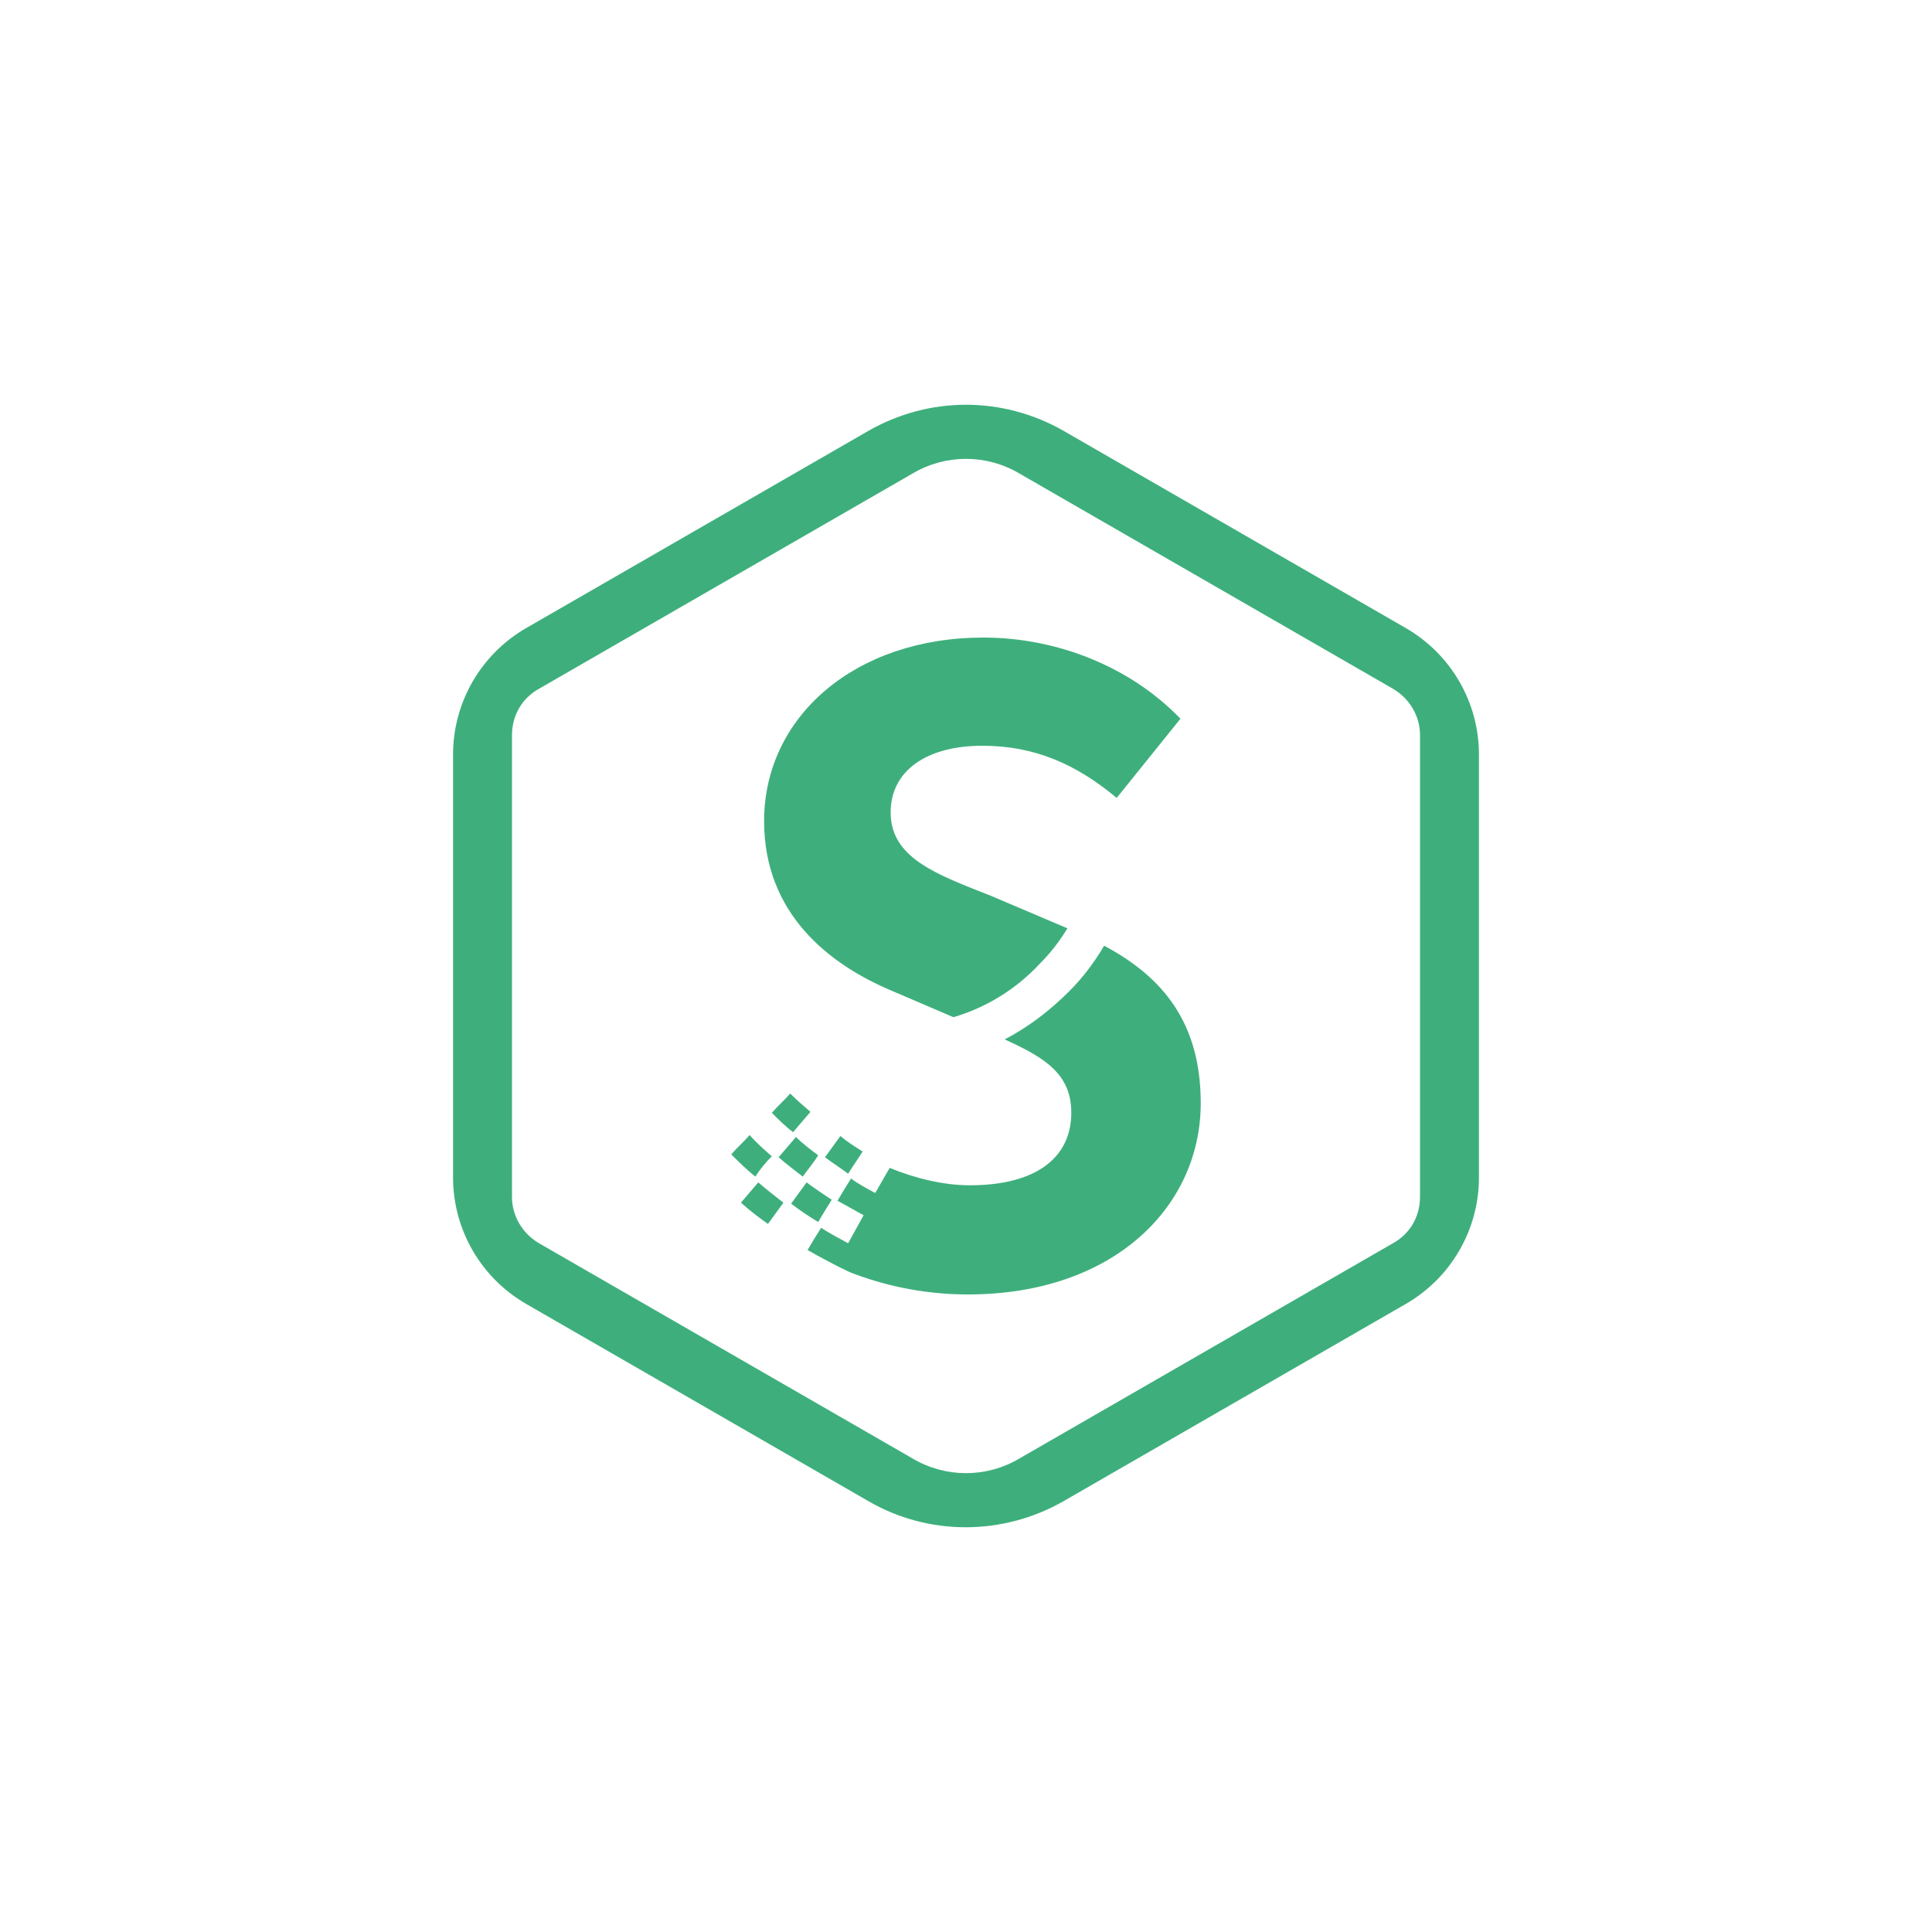
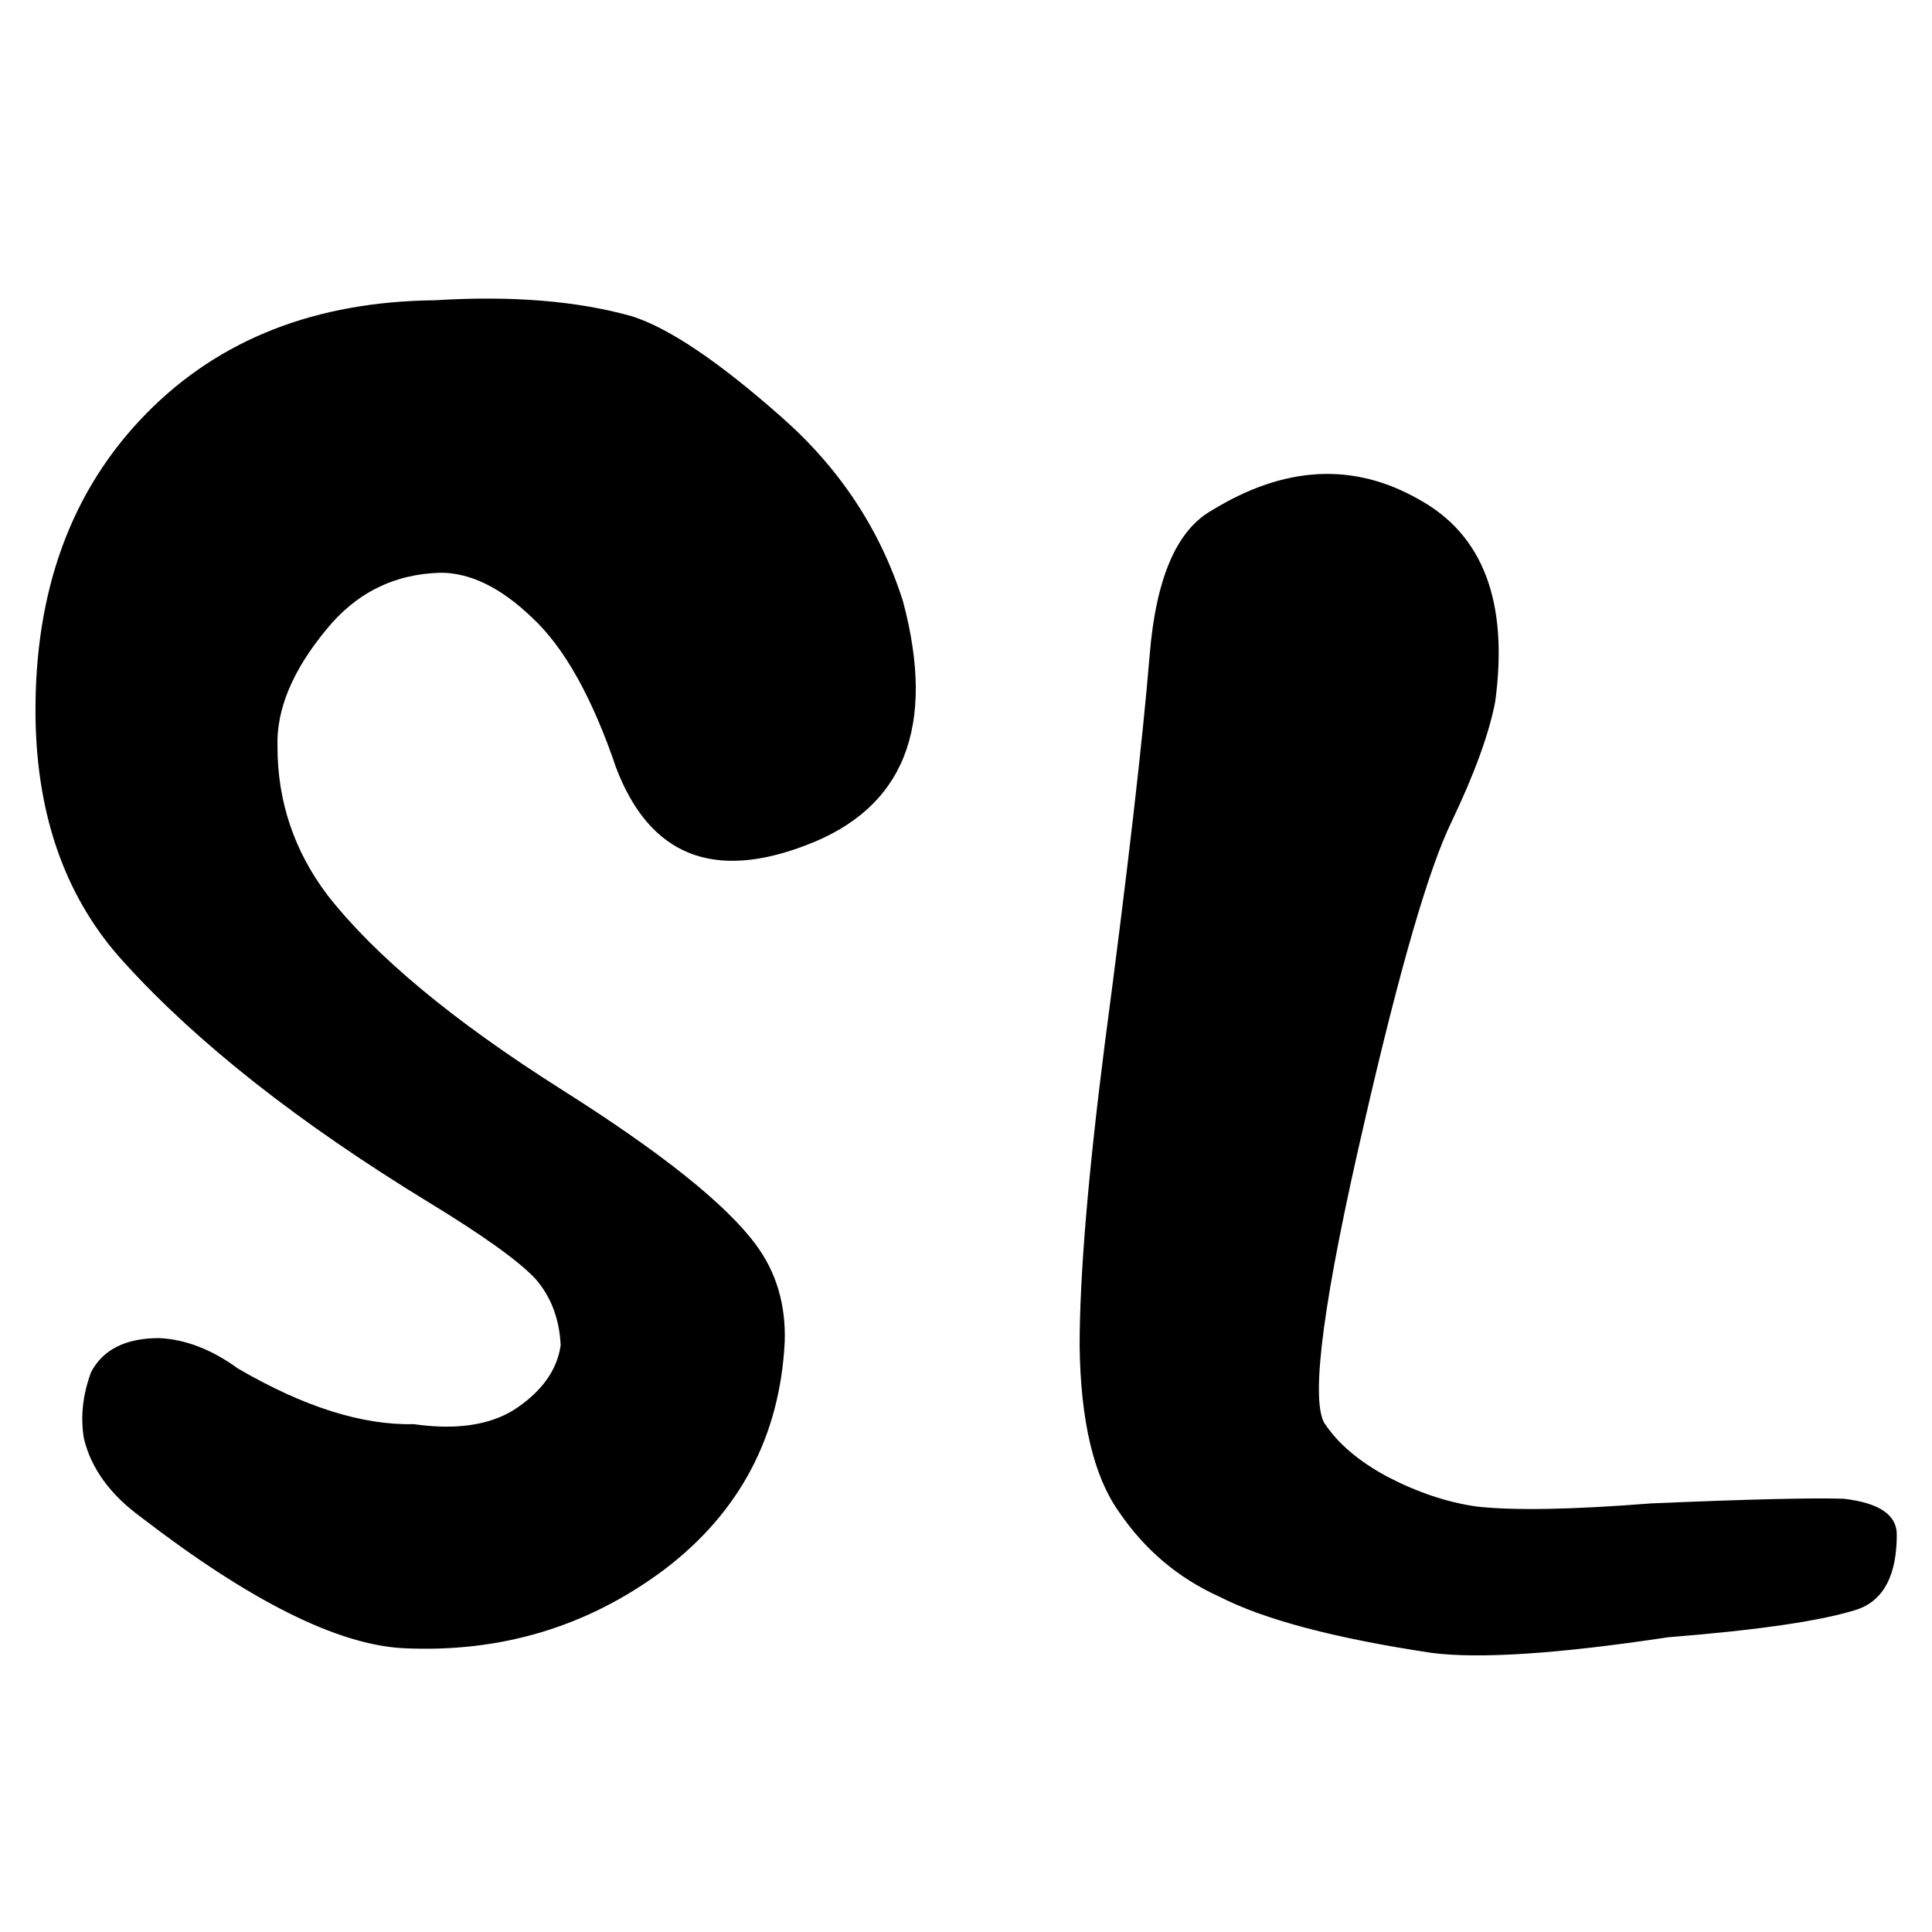
- <svg xmlns="http://www.w3.org/2000/svg" viewBox="0 0 200 200" width="200" height="200">
-   <path style="fill: #3eaf7c;" d="M89.9,44.6L54.5,65c-4.7,2.7-7.6,7.7-7.6,13.1v43.8c0,5.4,2.9,10.4,7.6,13.1l35.4,20.4 c6.2,3.6,13.9,3.6,20.2,0l35.4-20.4c4.7-2.7,7.6-7.7,7.6-13.1V78.1c0-5.4-2.9-10.4-7.6-13.1l-35.4-20.4C103.8,41,96.2,41,89.9,44.6 L89.9,44.6z M105.5,49l38.7,22.3c1.7,1,2.8,2.8,2.8,4.8v47.8c0,2-1,3.8-2.8,4.8L105.5,151c-3.4,2-7.6,2-11,0l-38.7-22.3 c-1.7-1-2.8-2.8-2.8-4.8V76.1c0-2,1-3.8,2.8-4.8L94.5,49C97.9,47,102.1,47,105.5,49L105.5,49z M105,53.3 M86.1,124.2c-0.9-0.6-1.8-1.2-2.6-1.8c-0.5,0.7-1.1,1.5-1.6,2.2c0.9,0.7,1.8,1.3,2.8,1.9 C85.1,125.8,85.6,125,86.1,124.2z M87.8,121.5c0.5-0.8,1-1.5,1.5-2.3c-0.8-0.5-1.6-1-2.3-1.6c-0.5,0.7-1.1,1.5-1.6,2.2 C86.2,120.4,87,120.9,87.8,121.5z M76.7,124.5c0.9,0.8,1.8,1.5,2.8,2.2c0.5-0.7,1.1-1.5,1.6-2.2c-0.9-0.7-1.8-1.4-2.6-2.1 C77.9,123.1,77.3,123.8,76.7,124.5z M84.7,119.6c-0.8-0.6-1.6-1.2-2.3-1.9c-0.6,0.7-1.2,1.4-1.8,2.1c0.8,0.7,1.6,1.3,2.5,2 C83.6,121.1,84.2,120.4,84.7,119.6z M79.9,119.7c-0.8-0.7-1.6-1.4-2.3-2.2c-0.6,0.7-1.3,1.3-1.9,2c0.8,0.8,1.6,1.6,2.5,2.3 C78.7,121,79.3,120.3,79.9,119.7z M81.8,113.2c-0.6,0.7-1.3,1.3-1.9,2c0.7,0.7,1.4,1.4,2.2,2c0.6-0.7,1.2-1.4,1.8-2.1 C83.2,114.5,82.5,113.9,81.8,113.2z M114.3,97.9c-1,1.7-2.2,3.3-3.6,4.7c-2,2-4.2,3.7-6.7,5c4.2,1.9,6.9,3.6,6.9,7.6c0,4.6-3.6,7.5-10.5,7.5 c-2.7,0-5.6-0.7-8.3-1.8c0,0,0,0,0,0c0,0,0,0,0,0l-1.5,2.6c-0.9-0.5-1.7-0.9-2.5-1.5c-0.5,0.8-1,1.6-1.4,2.3 c0.9,0.5,1.8,1,2.7,1.5l-1.6,2.9c-0.9-0.5-1.9-1-2.8-1.6c-0.5,0.8-1,1.6-1.4,2.3c1,0.6,4.2,2.3,4.9,2.5c3.8,1.4,7.7,2.1,11.7,2.1 c15.1,0,24.1-9.1,24.1-19.8C124.3,106,120.5,101.2,114.3,97.9z M92.4,102.6l6.3,2.7c3.4-1,6.5-2.9,9-5.6c1.1-1.1,2-2.3,2.8-3.6l-8-3.4c-5.6-2.2-10.3-3.9-10.3-8.6 c0-4.3,3.7-6.9,9.5-6.9c5.4,0,9.7,1.9,13.9,5.4l6.6-8.2C117,69,109.4,66,101.8,66c-13.3,0-22.7,8.2-22.7,19 C79.1,94.5,85.7,99.8,92.4,102.6z" />
+ <svg xmlns="http://www.w3.org/2000/svg" viewBox="0 0 800 800">
+   <path d="M60.72,171.09c30.17-30.67,70.01-46.26,119.49-46.76c31.66-1.97,58.88,0.25,81.64,6.68c15.33,4.95,35.87,18.81,61.6,41.56   c24.24,21.28,41.06,46.76,50.47,76.45c13.85,51.95,0.49,85.61-40.08,100.94c-38.59,14.84-64.83,4.21-78.67-31.91   c-9.9-29.19-21.52-49.97-34.88-62.34c-12.87-12.36-25.49-18.55-37.85-18.55c-19.3,0.5-35.14,8.42-47.5,23.75   c-13.86,16.83-20.54,32.91-20.04,48.24c0,22.76,6.92,43.3,20.78,61.6c19.78,25.23,51.95,51.95,96.48,80.16   c41.56,26.23,68.52,47.75,80.9,64.57c8.41,11.39,12.36,24.75,11.88,40.08c-1.98,39.09-18.55,70.51-49.73,94.26   c-31.67,23.75-67.79,34.64-108.36,32.66c-27.22-1.48-63.34-19.54-108.36-54.18c-12.87-9.39-20.78-20.28-23.75-32.66   c-1.48-8.91-0.5-18.06,2.97-27.46c4.94-9.39,14.35-14.1,28.2-14.1c10.88,0.5,21.77,4.71,32.66,12.62   c27.21,15.84,51.45,23.51,72.73,23.01c17.31,2.48,31.17,0.5,41.56-5.94c11.38-7.42,17.81-16.33,19.3-26.72   c-0.5-10.88-3.97-20.04-10.39-27.46c-6.93-7.42-21.78-18.06-44.53-31.91c-53.44-32.66-95.25-65.56-125.43-98.71   c-24.25-26.22-36.62-60.36-37.11-102.42C14.2,244.56,29.54,202.76,60.72,171.09z M476.05,271.26c2.58-31.79,11.17-51.77,25.78-59.94c30.07-18.47,58.65-19.98,85.72-4.51   c26.64,14.61,37.16,42.54,31.58,83.79c-2.58,13.32-8.6,29.87-18.05,49.63c-9.46,19.34-21.49,60.81-36.09,124.39   c-16.76,72.19-22.35,113.66-16.76,124.39c5.58,8.6,14.39,16.11,26.43,22.56c12.46,6.45,24.7,10.53,36.74,12.25   c15.47,1.72,39.53,1.29,72.19-1.29c39.96-1.71,66.6-2.36,79.92-1.93c14.6,1.72,21.91,6.67,21.91,14.82   c0,16.76-5.38,27.07-16.11,30.94c-14.61,4.73-40.83,8.6-78.63,11.6c-45.55,6.88-78.21,9.02-97.97,6.45   c-39.96-6.01-69.19-13.75-87.66-23.2c-17.19-7.73-31.16-19.55-41.89-35.45c-10.31-14.6-15.69-37.38-16.11-68.32   c0-28.78,3.43-70.25,10.31-124.39C466.8,361.72,473.04,307.79,476.05,271.26z" />
</svg>
